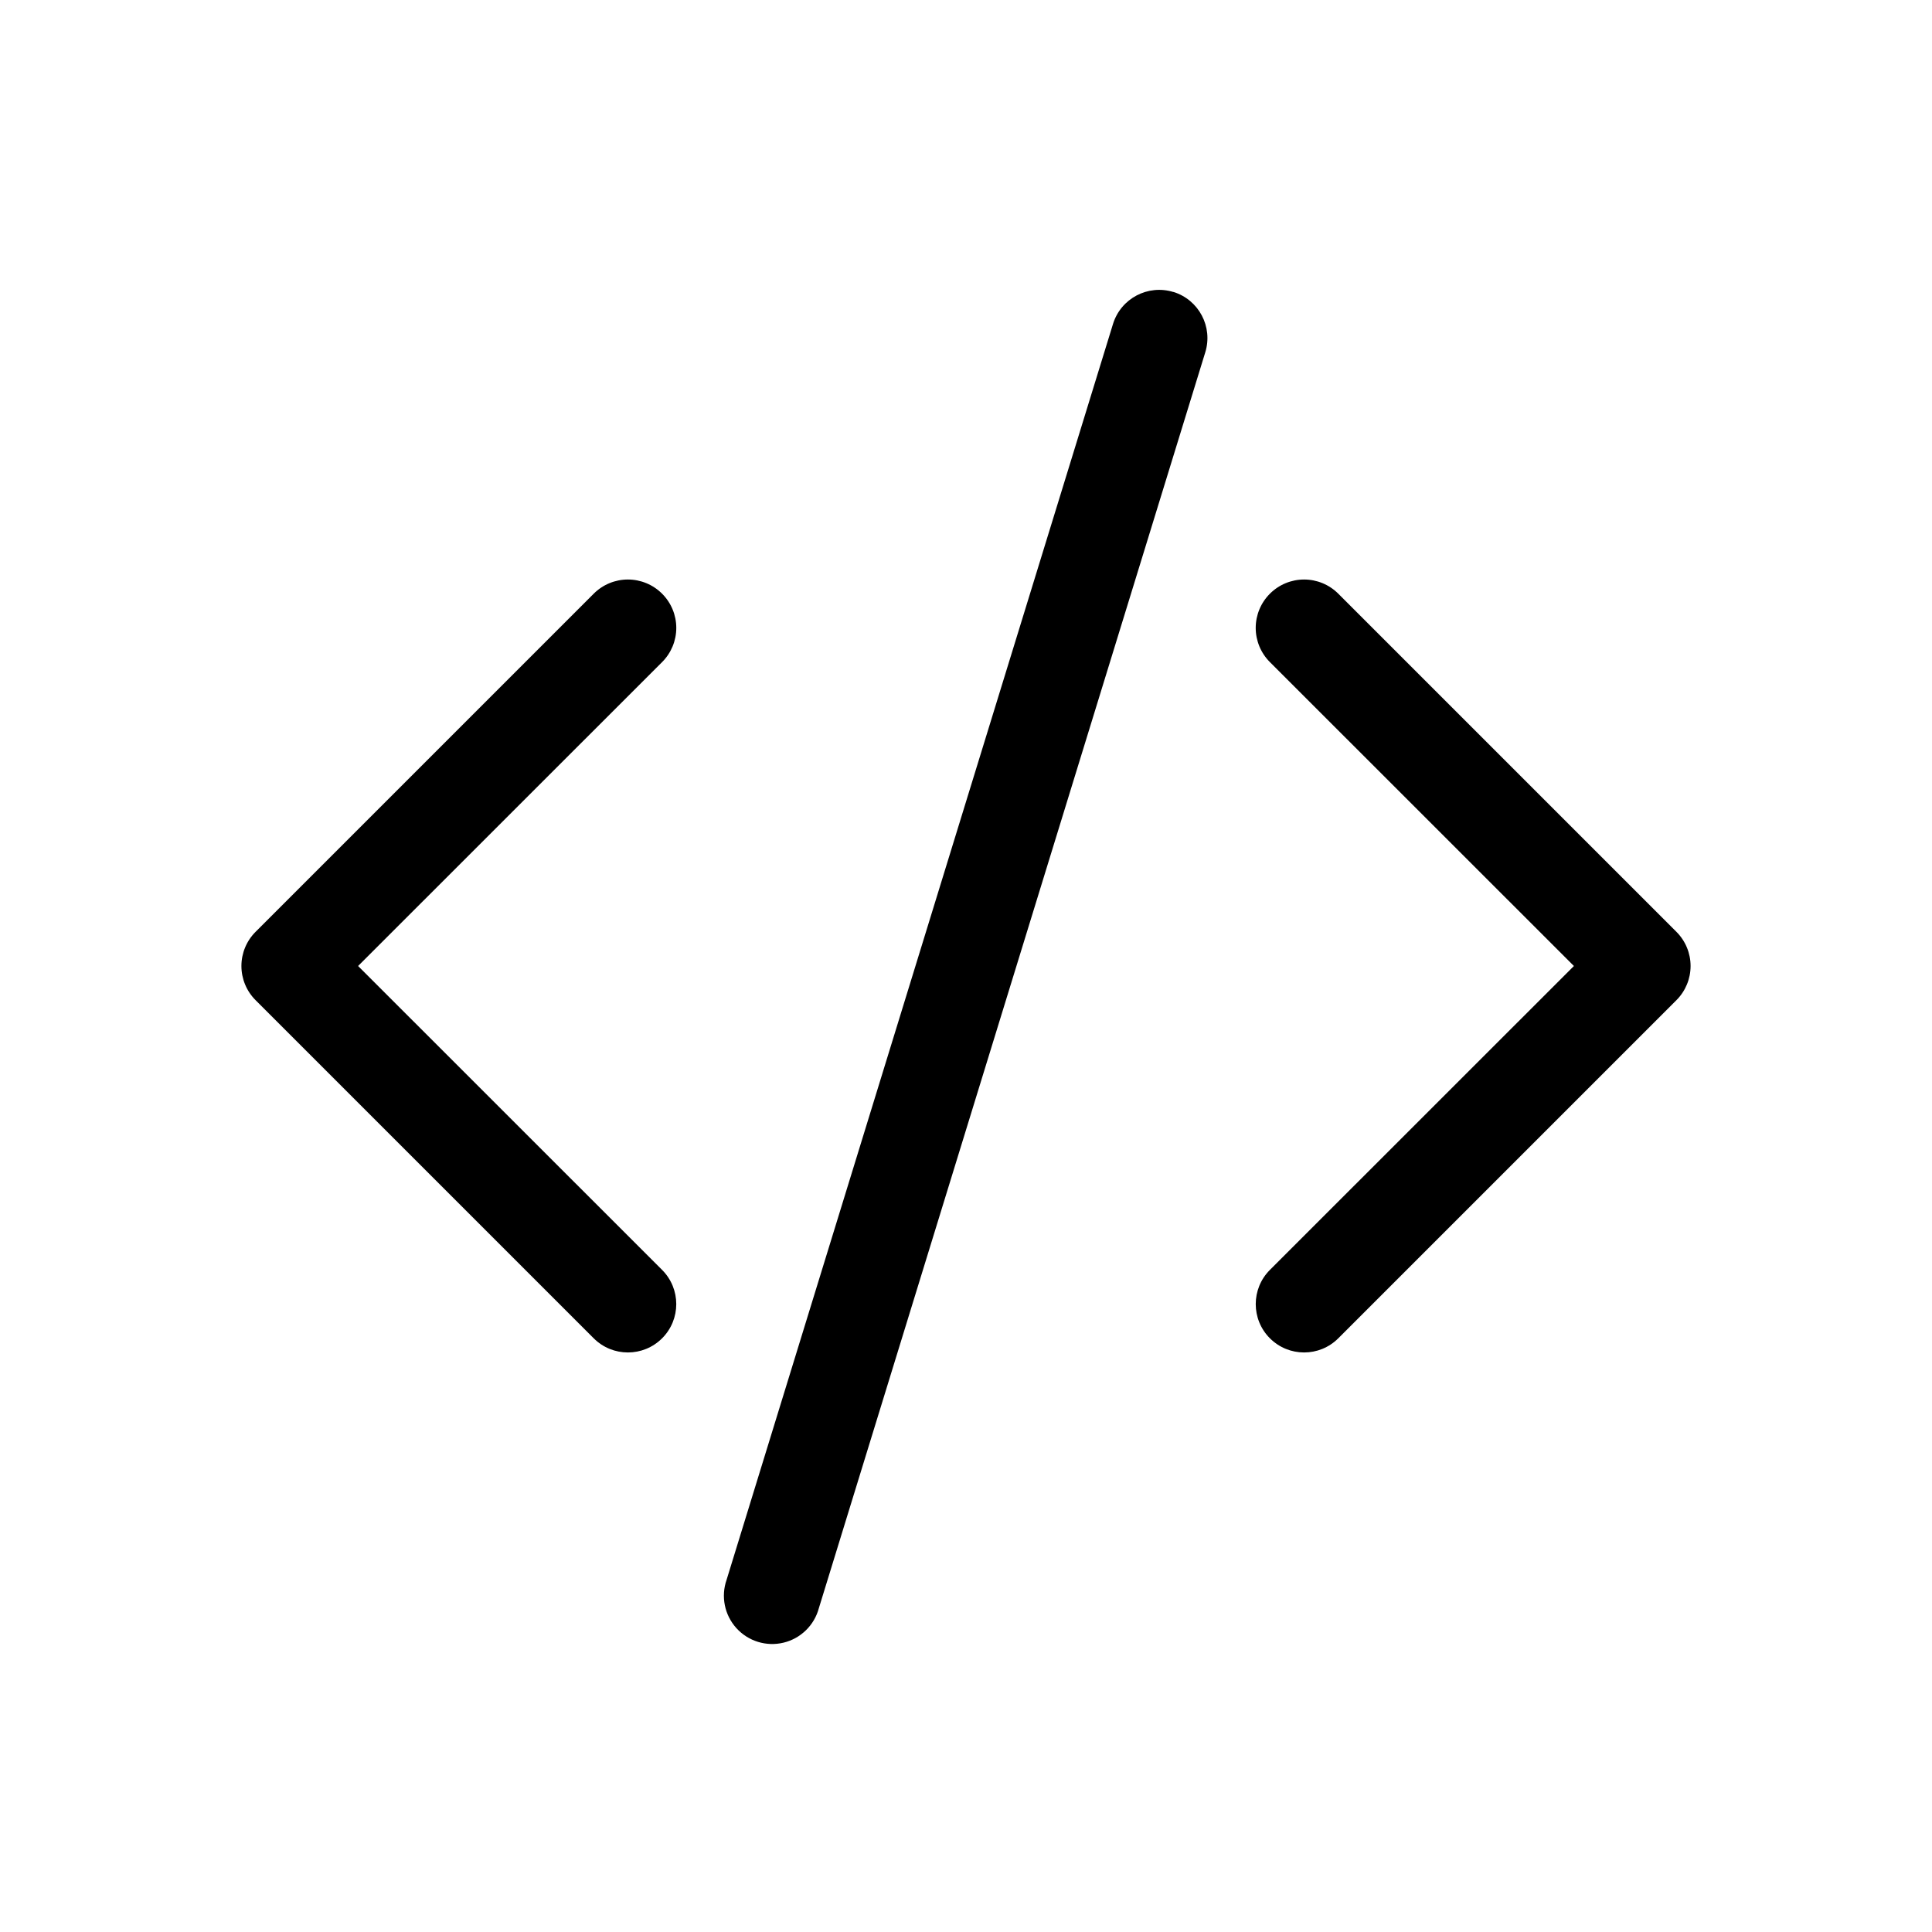
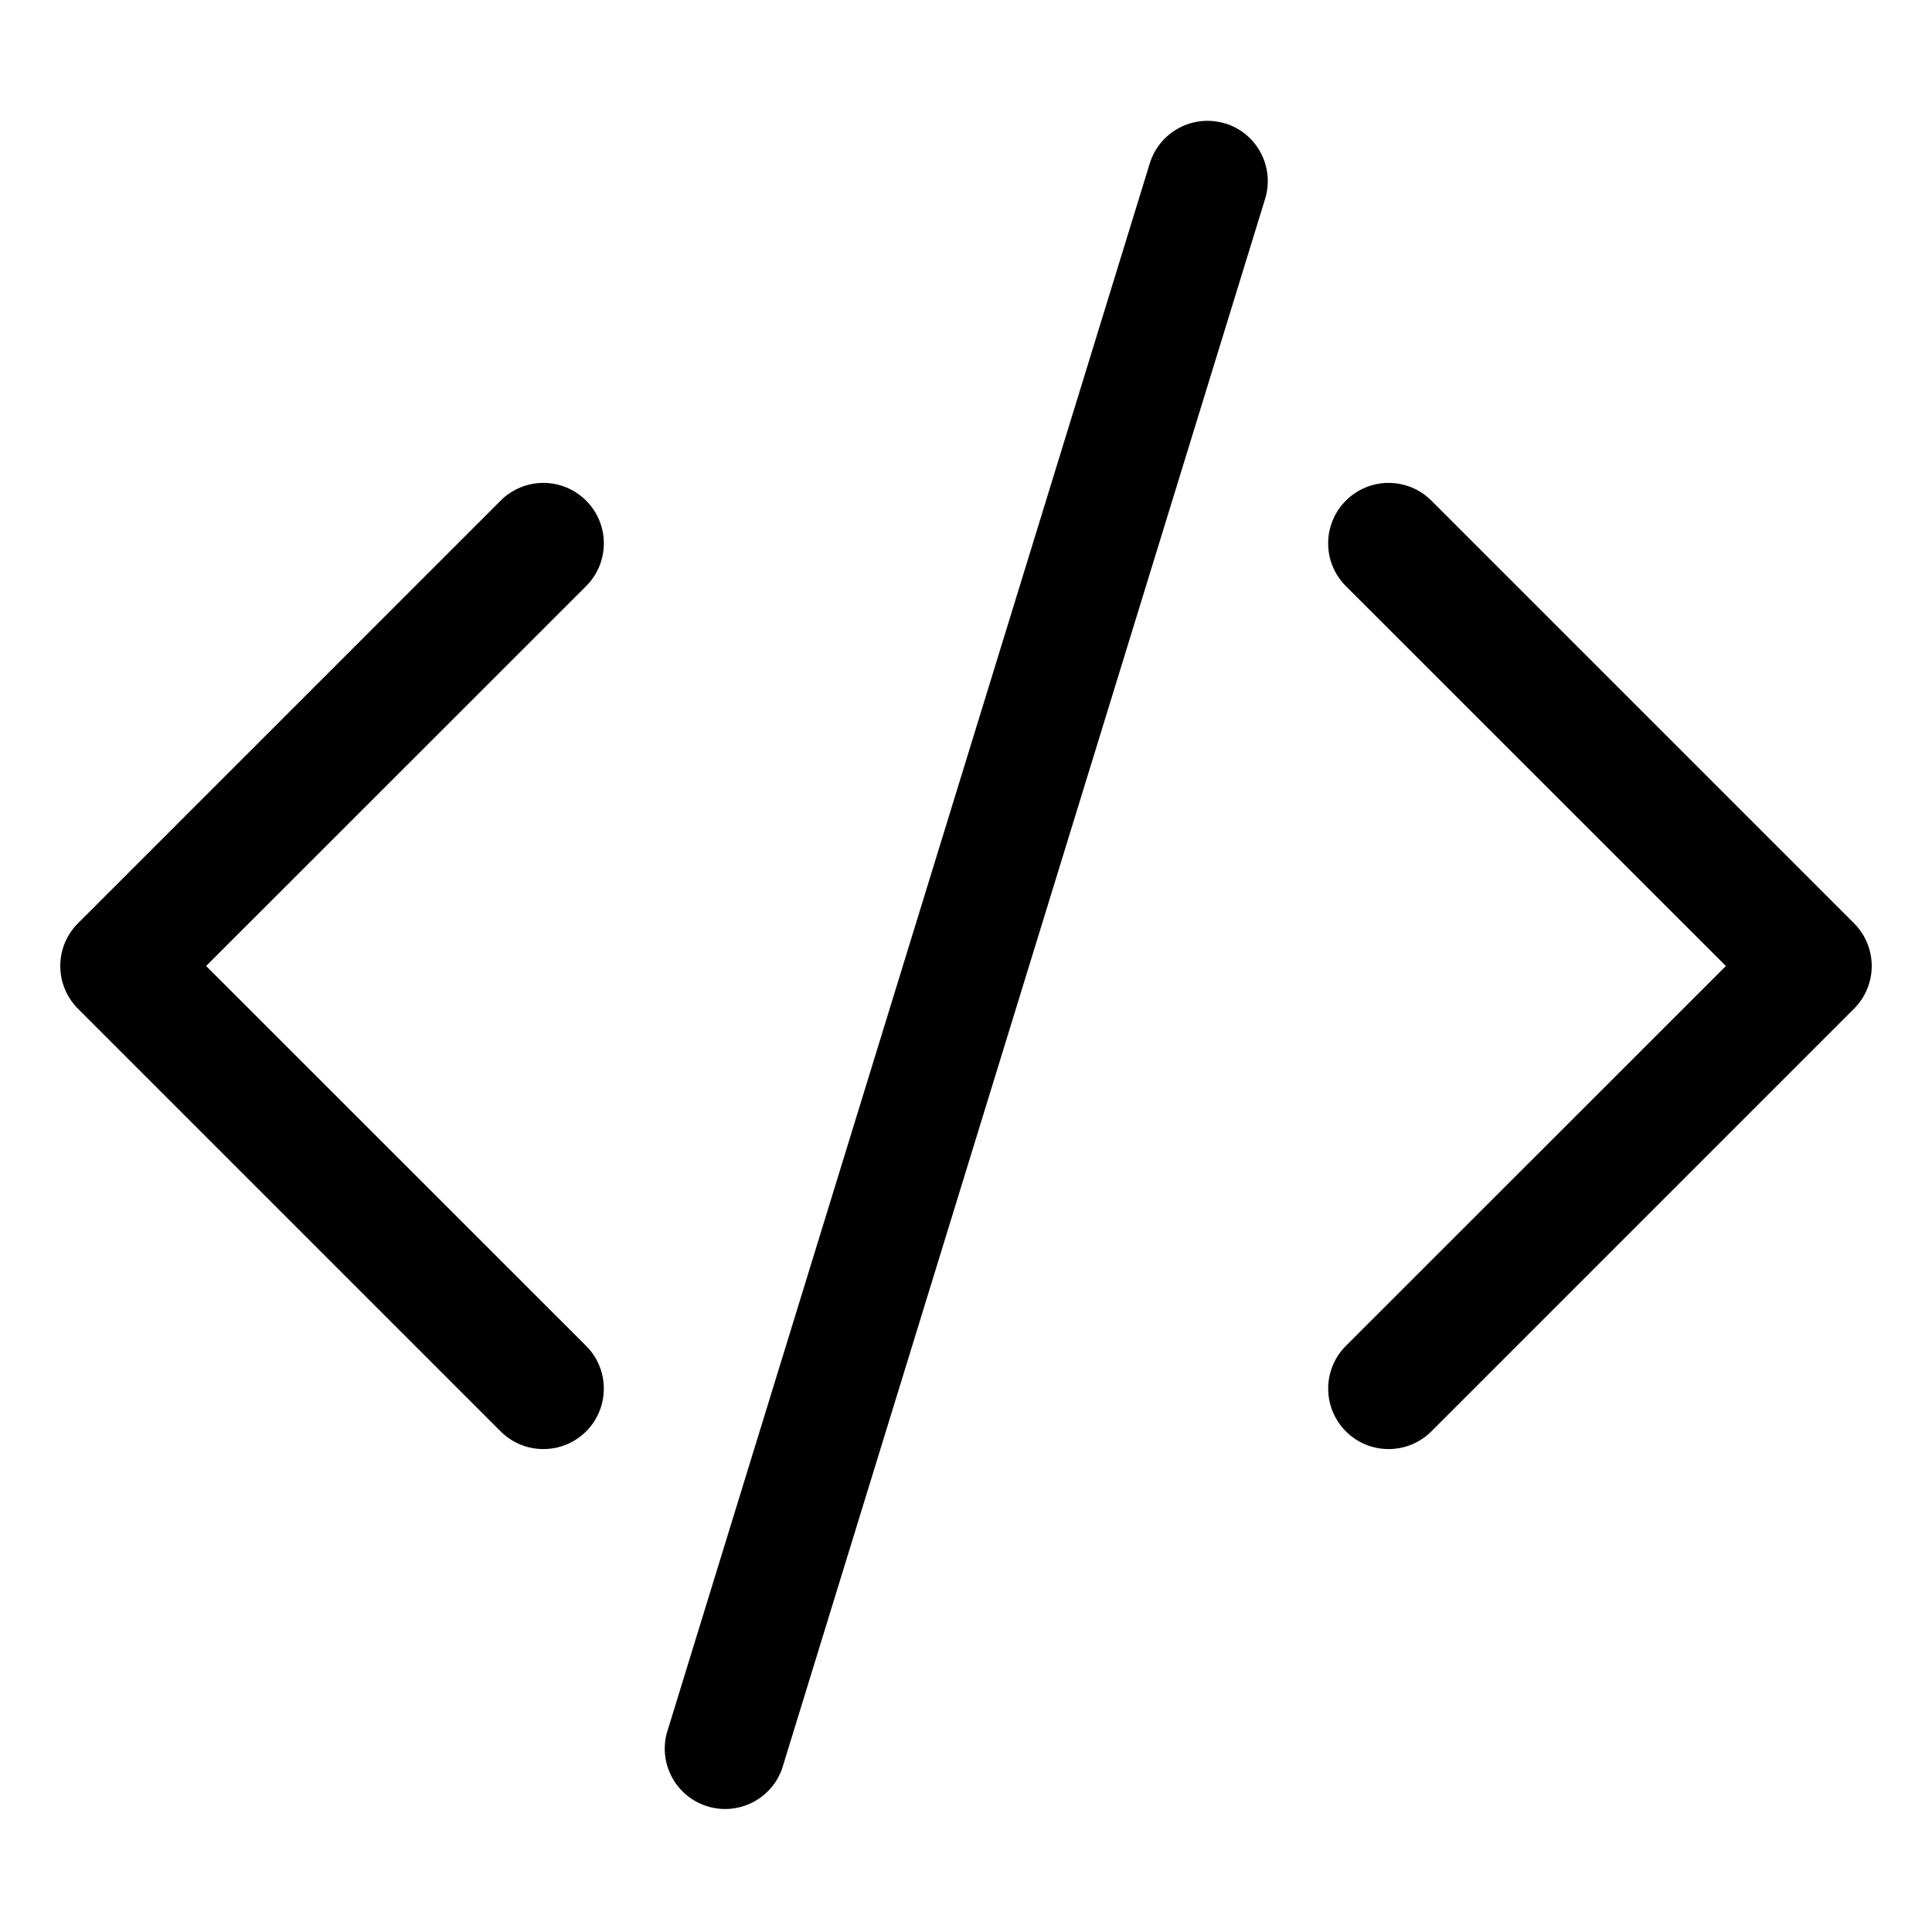
- <svg xmlns="http://www.w3.org/2000/svg" class="bi bi-code-slash" width="1em" height="1em" viewBox="0 0 20 20" fill="currentColor">
-   <path fill-rule="evenodd" d="M6.854 6.146a.5.5 0 010 .708L3.707 10l3.147 3.146a.5.5 0 01-.708.708l-3.5-3.5a.5.5 0 010-.708l3.5-3.5a.5.5 0 01.708 0zm6.292 0a.5.5 0 000 .708L16.293 10l-3.147 3.146a.5.5 0 00.708.708l3.5-3.5a.5.5 0 000-.708l-3.5-3.5a.5.5 0 00-.708 0zm-.999-3.124a.5.5 0 01.33.625l-4 13a.5.5 0 11-.955-.294l4-13a.5.5 0 01.625-.33z" clip-rule="evenodd" />
+ <svg xmlns="http://www.w3.org/2000/svg" class="bi bi-code-slash" width="1em" height="1em" viewBox="0 0 16 16" fill="currentColor">
+   <path fill-rule="evenodd" d="M4.854 4.146a.5.5 0 0 1 0 .708L1.707 8l3.147 3.146a.5.5 0 0 1-.708.708l-3.5-3.5a.5.5 0 0 1 0-.708l3.5-3.5a.5.5 0 0 1 .708 0zm6.292 0a.5.5 0 0 0 0 .708L14.293 8l-3.147 3.146a.5.5 0 0 0 .708.708l3.5-3.5a.5.5 0 0 0 0-.708l-3.5-3.5a.5.5 0 0 0-.708 0zm-.999-3.124a.5.5 0 0 1 .33.625l-4 13a.5.5 0 0 1-.955-.294l4-13a.5.5 0 0 1 .625-.33z" clip-rule="evenodd" />
</svg>
